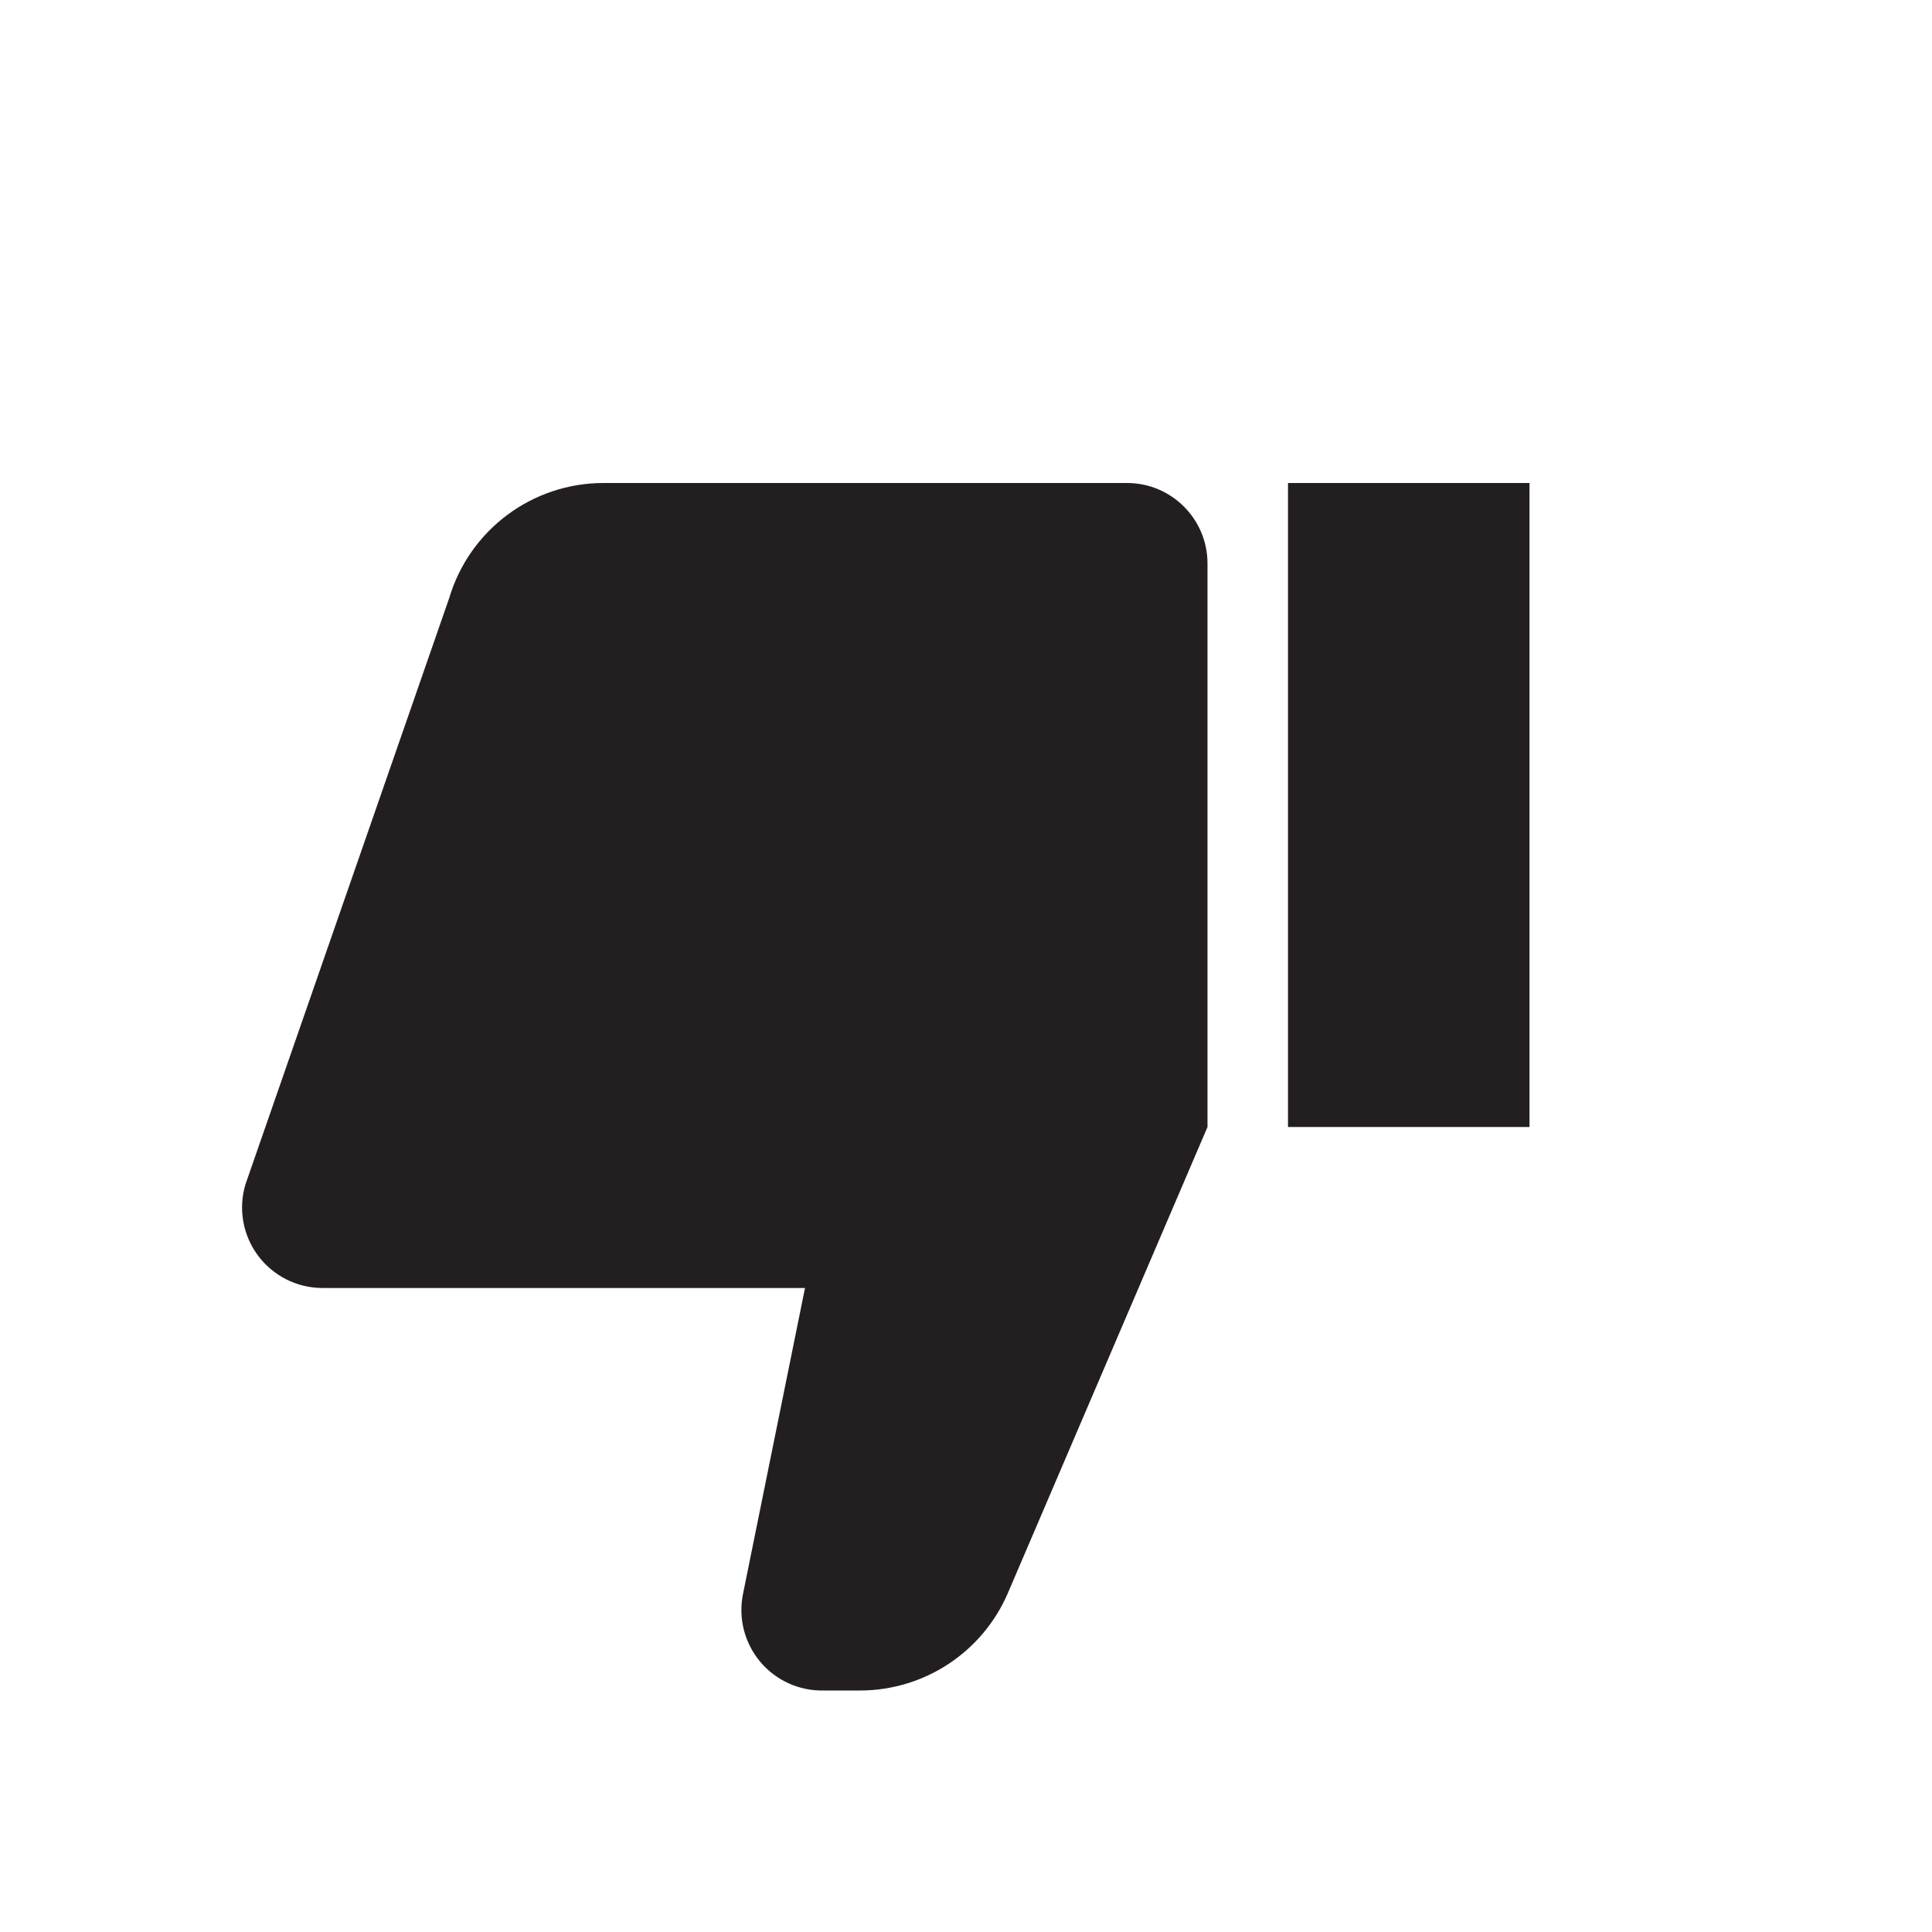
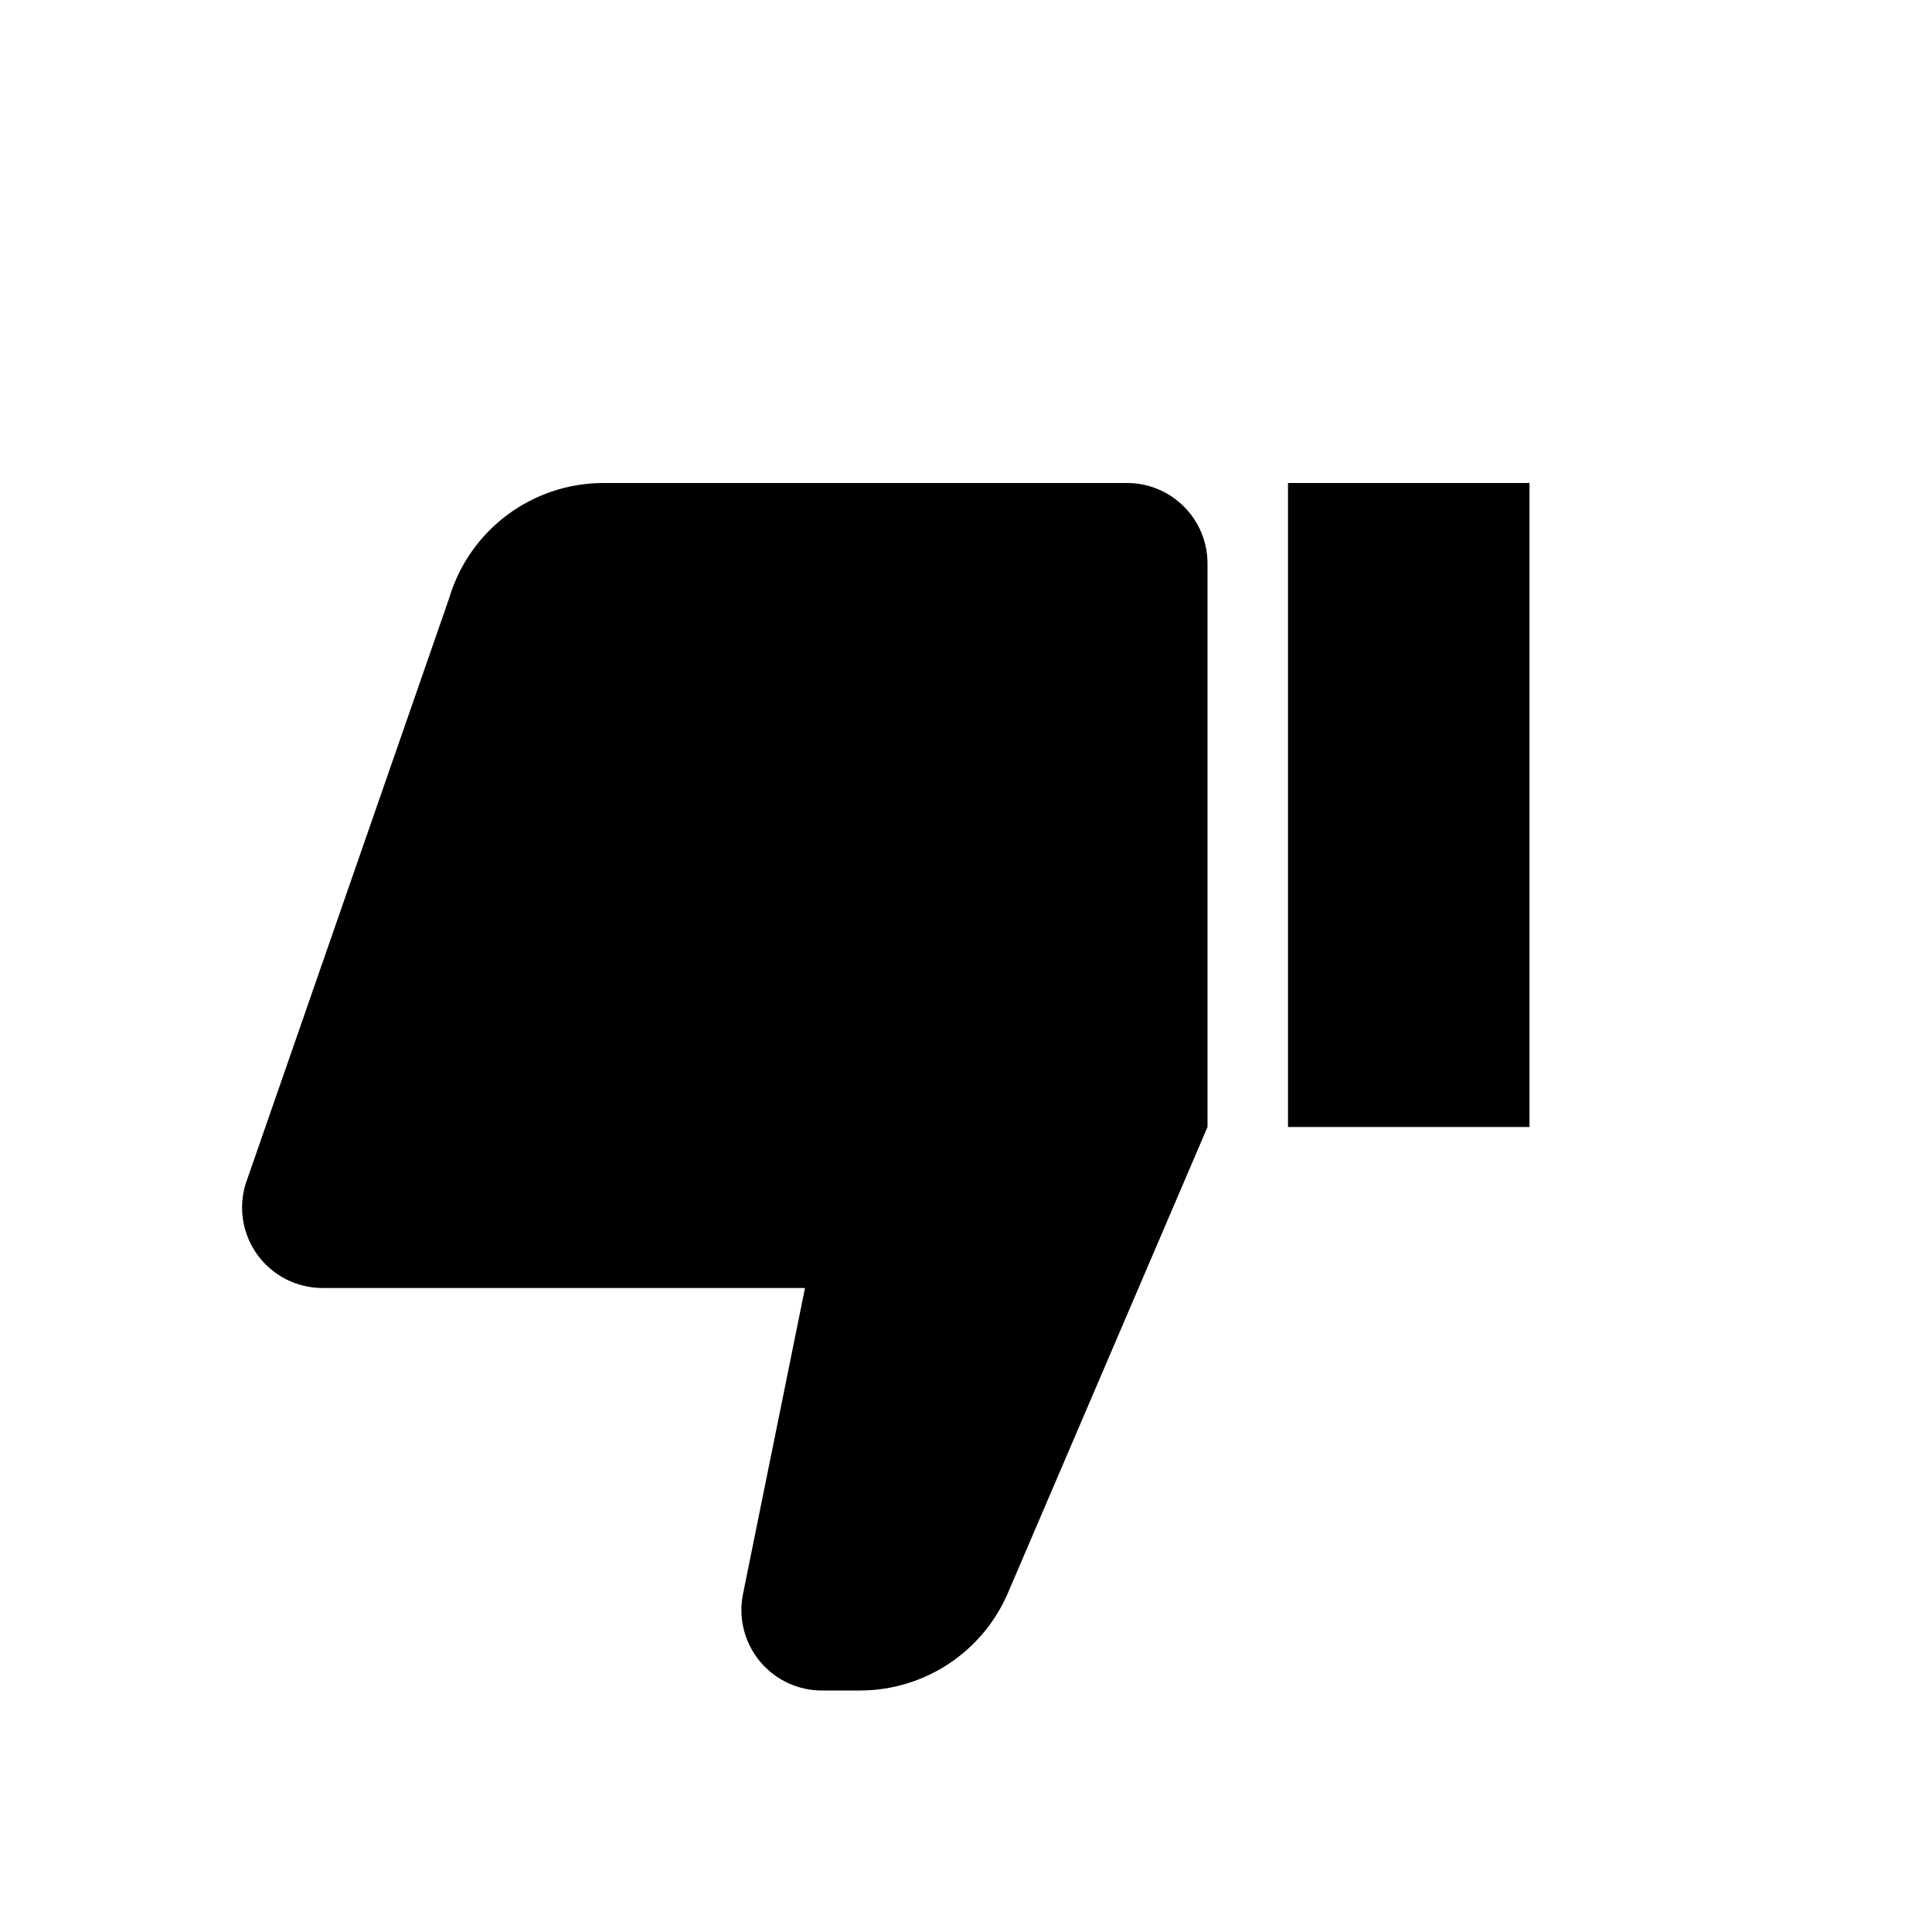
- <svg xmlns="http://www.w3.org/2000/svg" id="icon" viewBox="0 0 24 24">
-   <path d="M3.05,14.71,5.58,7.43A2,2,0,0,1,7.5,6H14a1,1,0,0,1,1,1v7l-2.48,5.79A2,2,0,0,1,10.69,21h-.46a1,1,0,0,1-1-1.2L10,16H4A1,1,0,0,1,3.05,14.71ZM16,14h3V6H16Z" fill="#231f20" />
+ <svg xmlns="http://www.w3.org/2000/svg" viewBox="0 0 24 24">
+   <path d="M3.05 14.71l2.53-7.28A2 2 0 0 1 7.5 6H14a1 1 0 0 1 1 1v7l-2.48 5.79A2 2 0 0 1 10.69 21h-.46a1 1 0 0 1-1-1.2L10 16H4a1 1 0 0 1-.95-1.29zM16 14h3V6h-3z" />
</svg>
